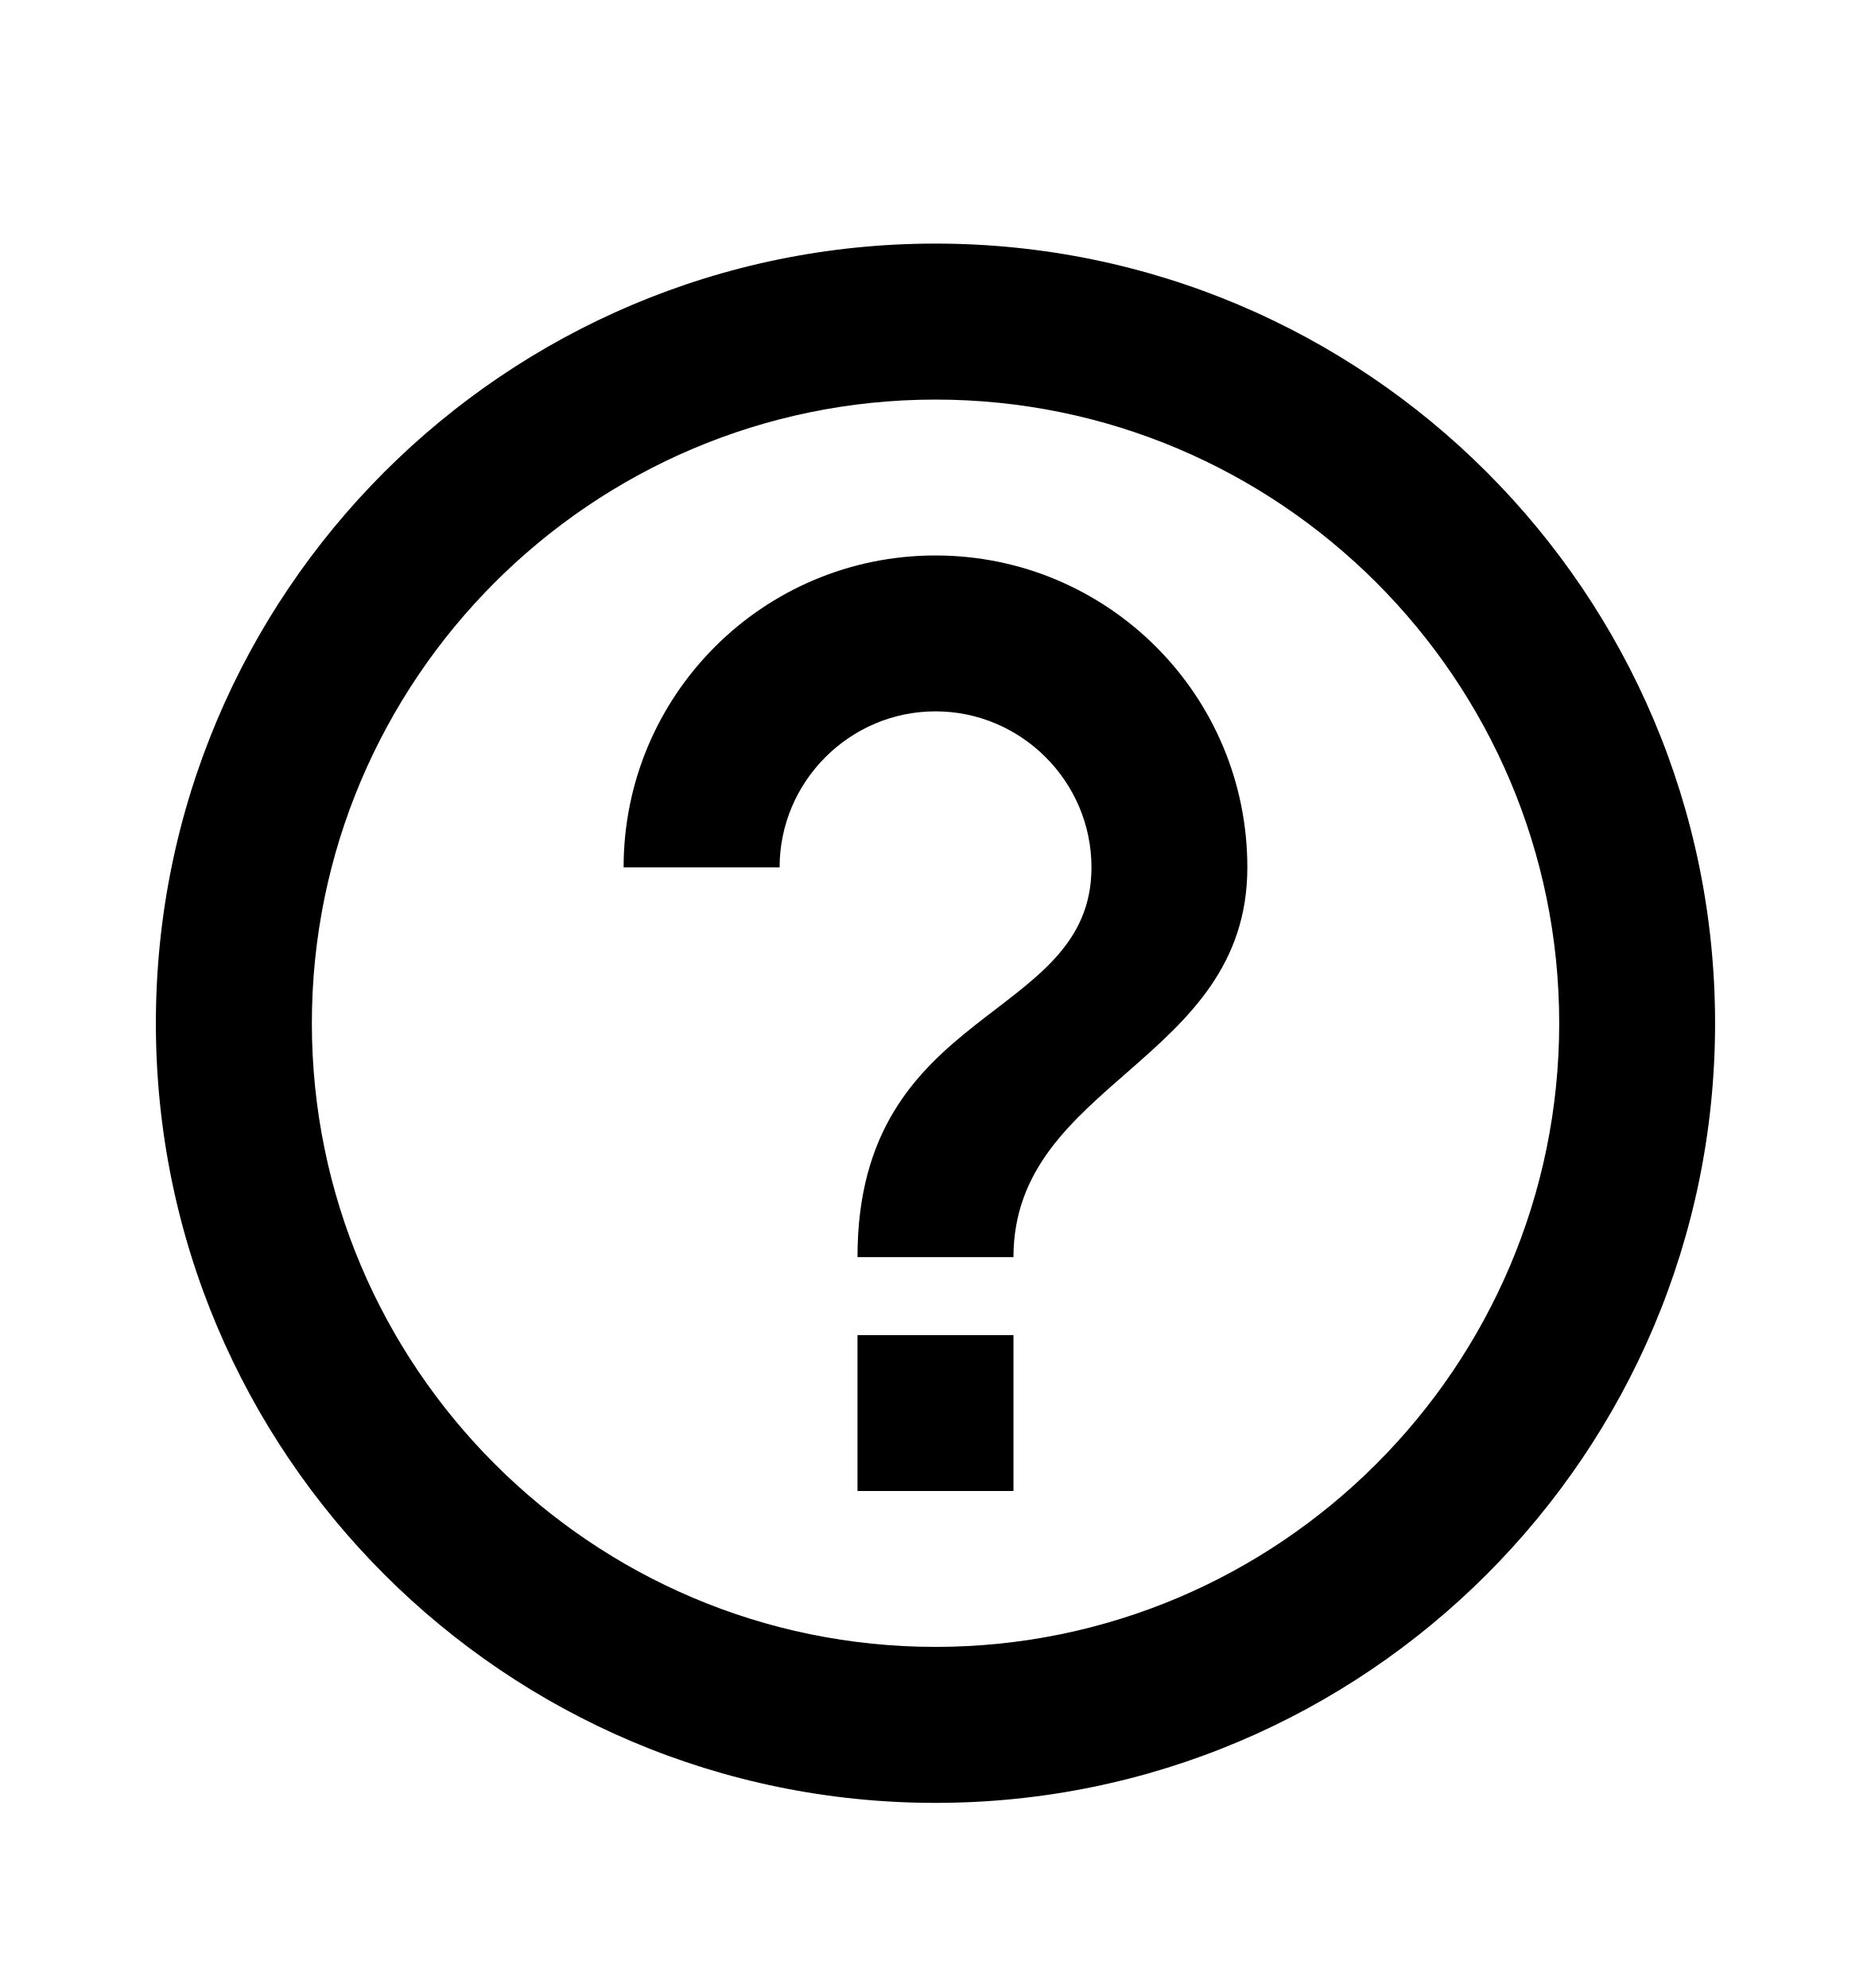
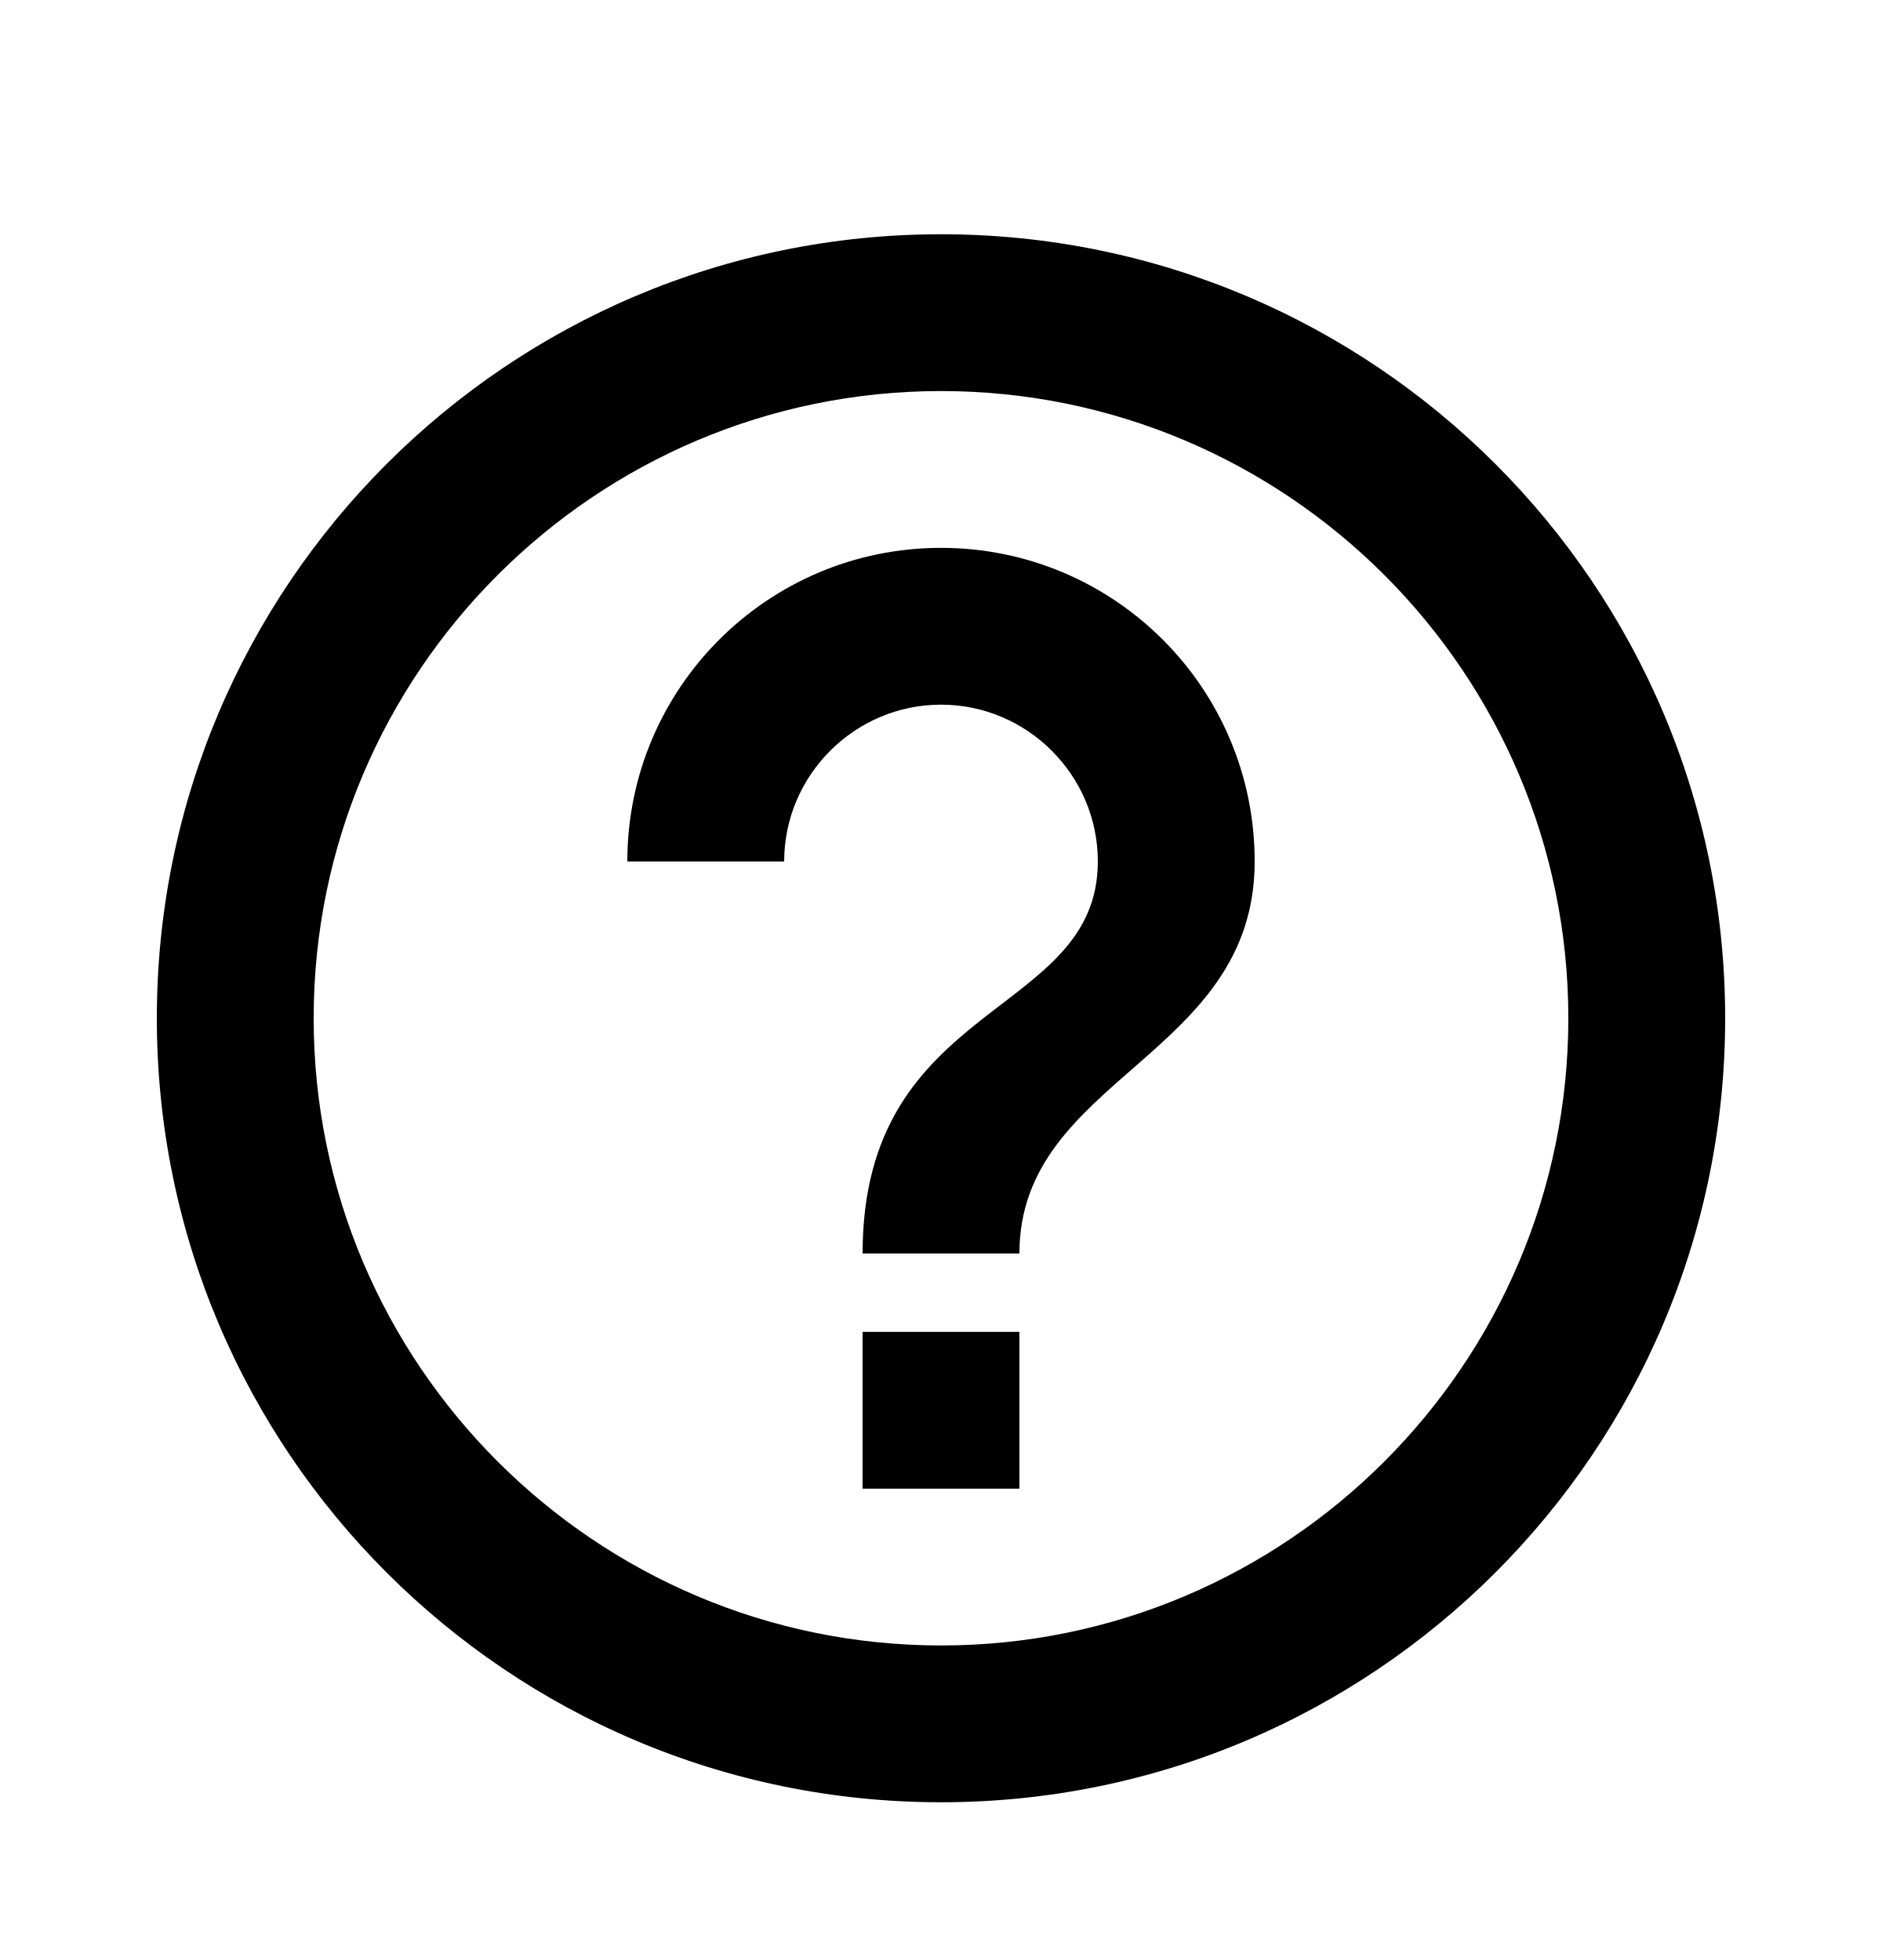
- <svg xmlns="http://www.w3.org/2000/svg" id="help-outline" width="16" height="17" viewBox="0 0 16 17" fill="none">
-   <path d="M7.333 12.75H8.667V11.417H7.333V12.75ZM8 2.083C4.32 2.083 1.333 5.07 1.333 8.75C1.333 12.43 4.32 15.417 8 15.417C11.68 15.417 14.667 12.43 14.667 8.75C14.667 5.07 11.68 2.083 8 2.083ZM8 14.083C5.06 14.083 2.667 11.69 2.667 8.75C2.667 5.81 5.06 3.417 8 3.417C10.94 3.417 13.334 5.81 13.334 8.75C13.334 11.69 10.94 14.083 8 14.083ZM8 4.75C6.527 4.75 5.333 5.943 5.333 7.417H6.667C6.667 6.683 7.267 6.083 8 6.083C8.733 6.083 9.334 6.683 9.334 7.417C9.334 8.75 7.333 8.583 7.333 10.75H8.667C8.667 9.25 10.667 9.083 10.667 7.417C10.667 5.943 9.473 4.75 8 4.75Z" fill="currentColor" />
+ <svg xmlns="http://www.w3.org/2000/svg" id="help-outline" width="24" height="25" viewBox="0 0 24 25" fill="none">
+   <path d="M11 18.988H13V16.988H11V18.988ZM12 2.988C6.48 2.988 2 7.468 2 12.988C2 18.508 6.48 22.988 12 22.988C17.52 22.988 22 18.508 22 12.988C22 7.468 17.52 2.988 12 2.988ZM12 20.988C7.59 20.988 4 17.398 4 12.988C4 8.578 7.59 4.988 12 4.988C16.41 4.988 20 8.578 20 12.988C20 17.398 16.41 20.988 12 20.988ZM12 6.988C9.79 6.988 8 8.778 8 10.988H10C10 9.888 10.9 8.988 12 8.988C13.1 8.988 14 9.888 14 10.988C14 12.988 11 12.738 11 15.988H13C13 13.738 16 13.488 16 10.988C16 8.778 14.21 6.988 12 6.988Z" fill="currentColor" />
</svg>
